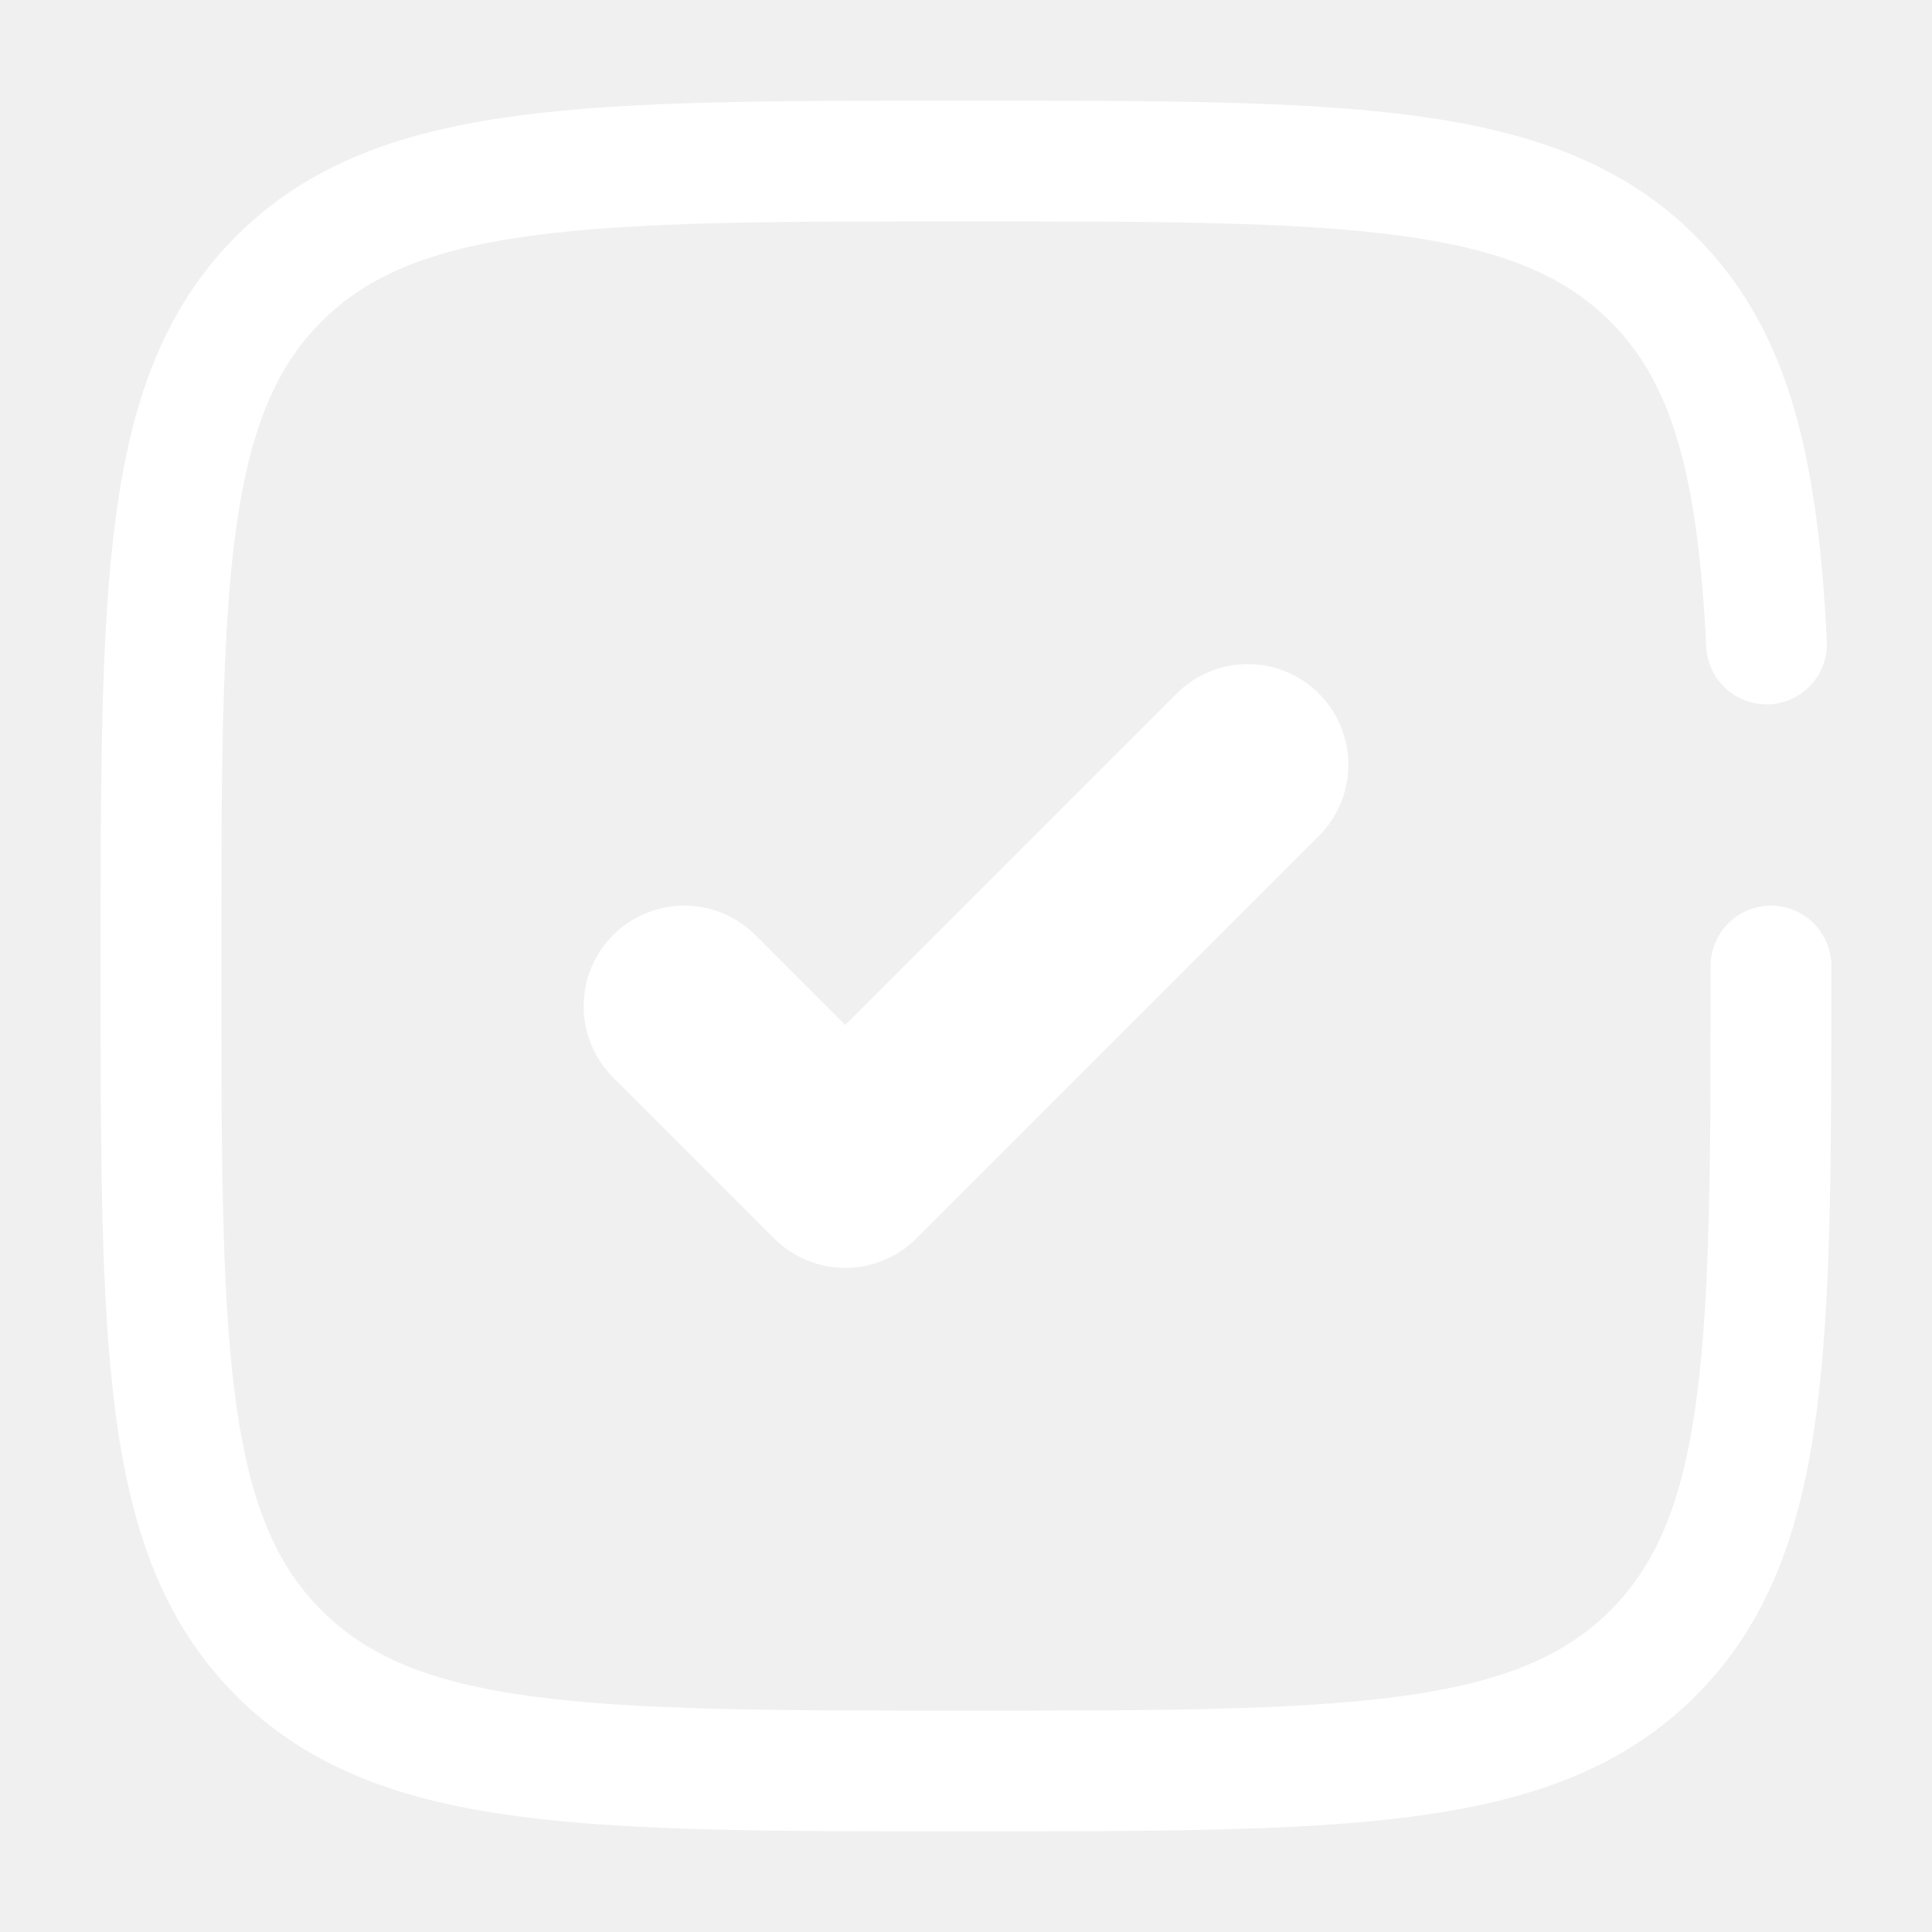
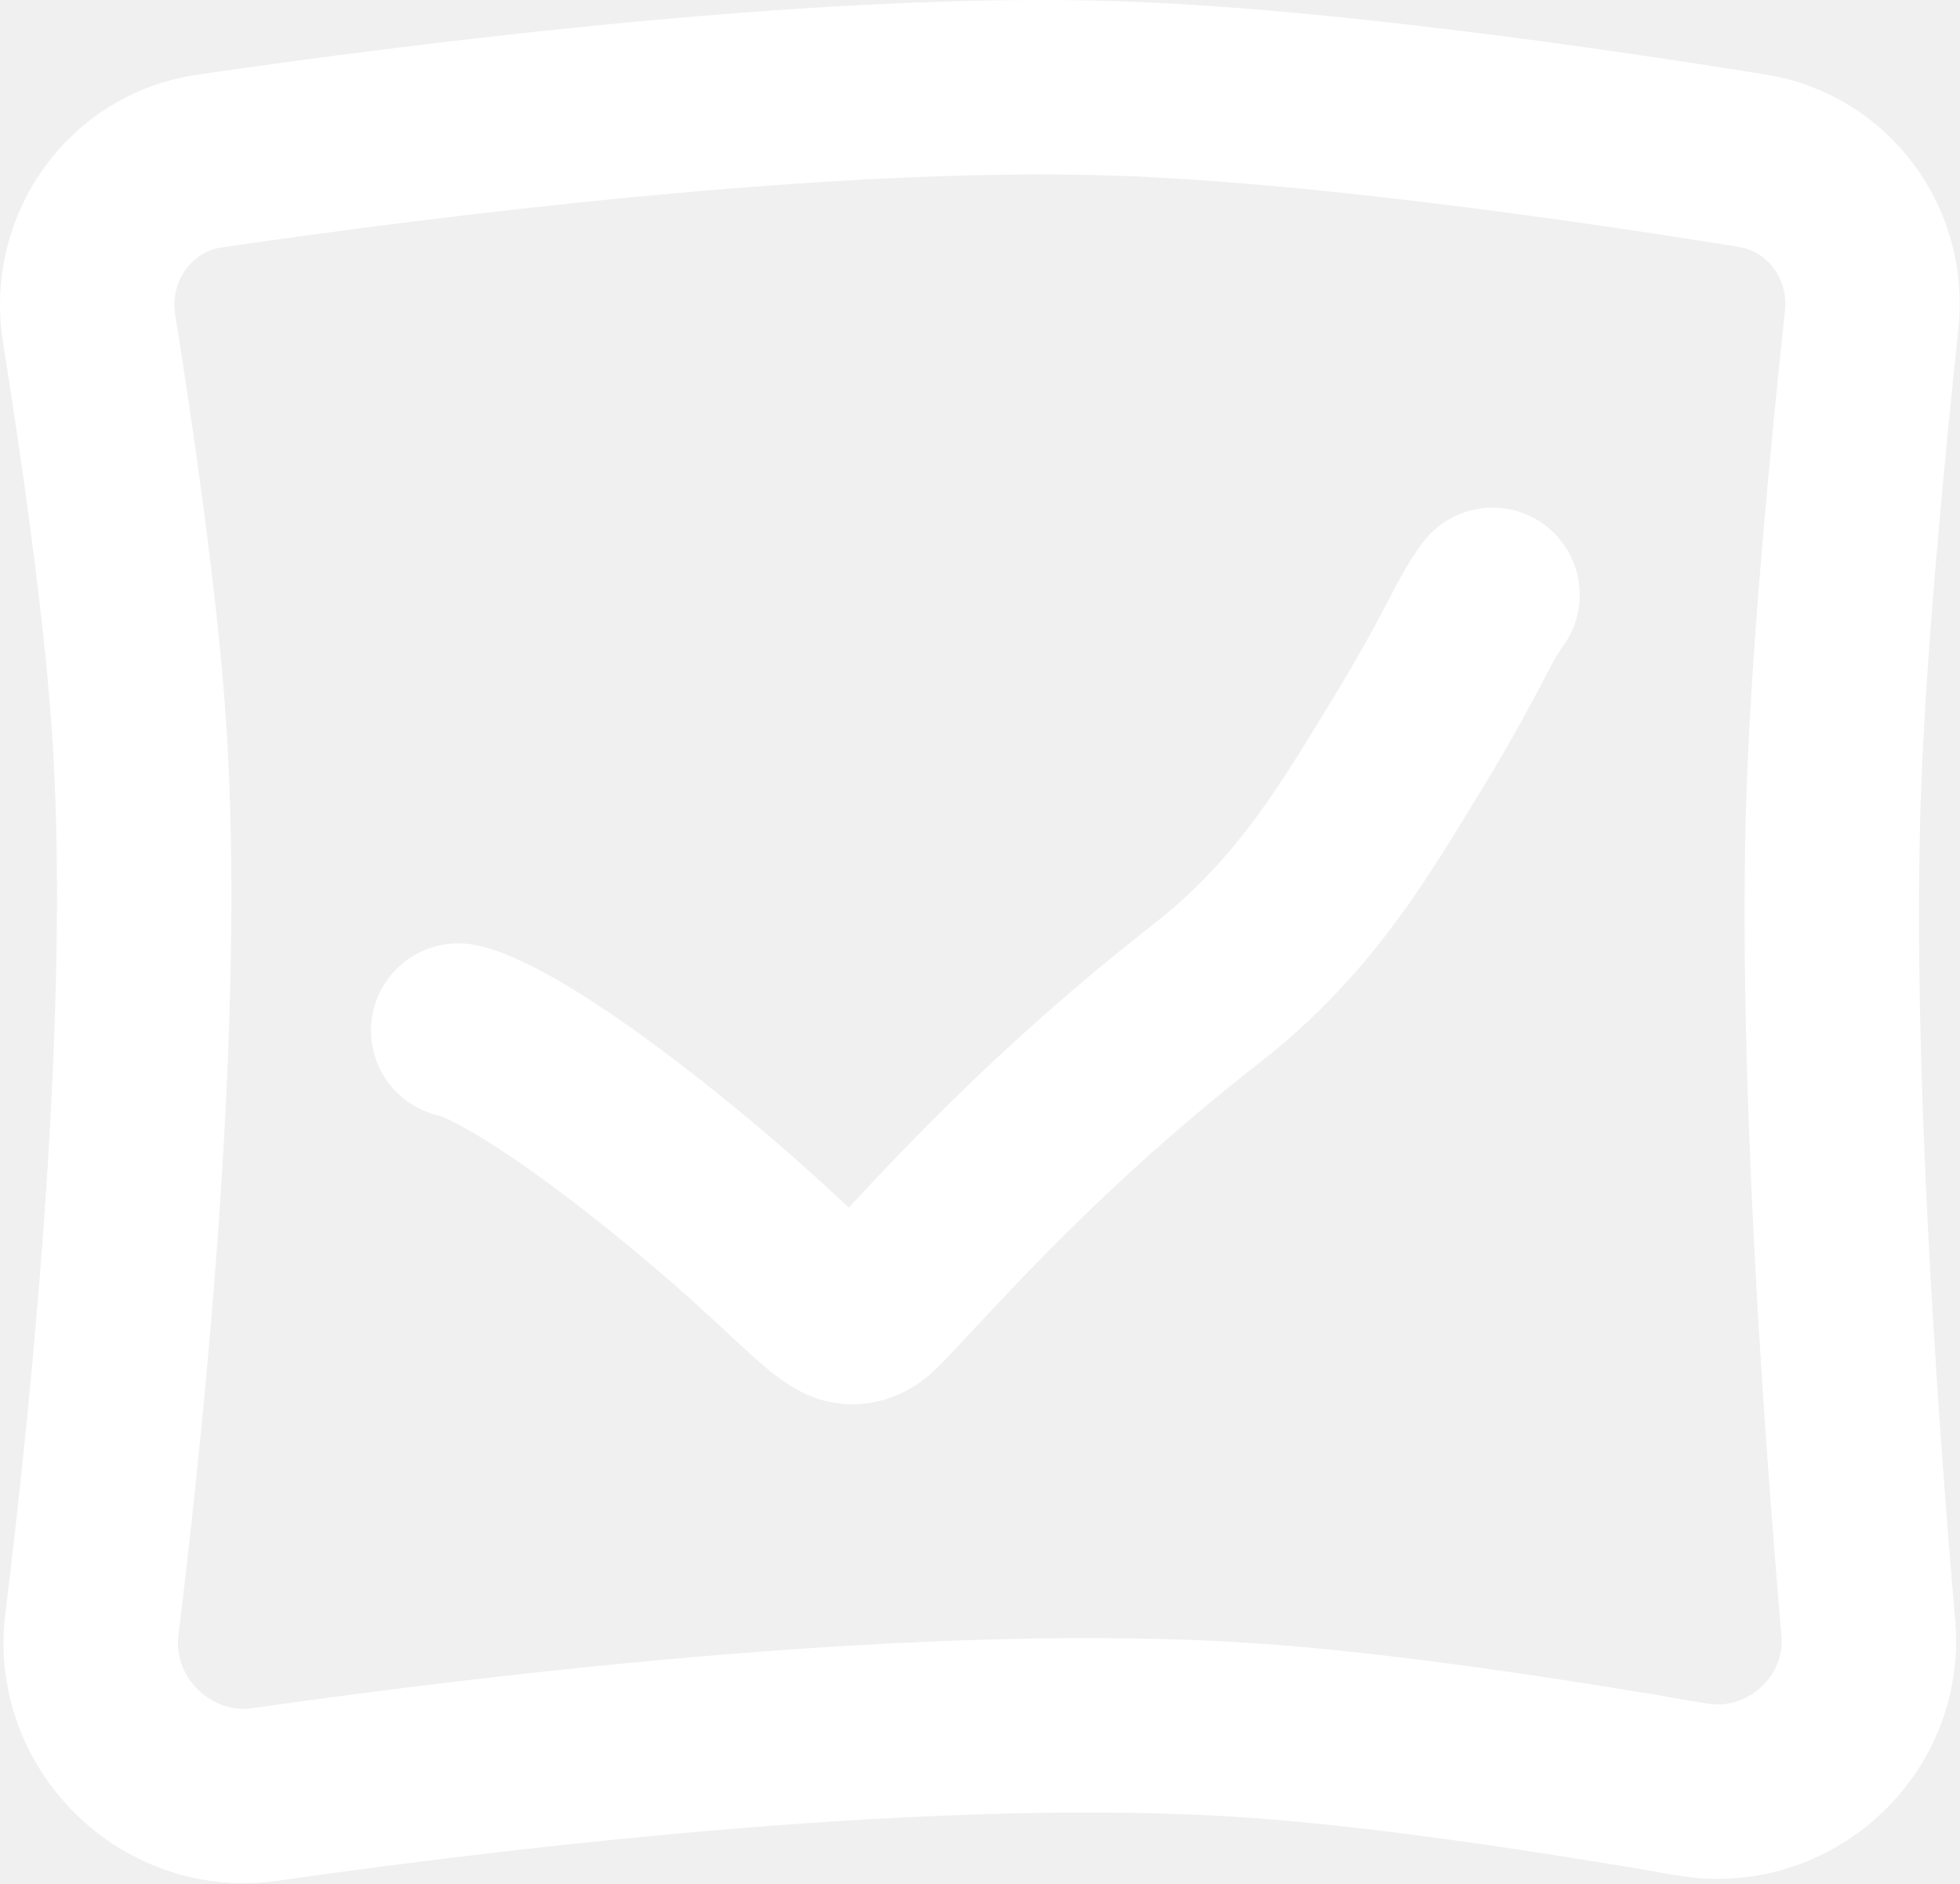
- <svg xmlns="http://www.w3.org/2000/svg" width="800" height="800" fill="none" viewBox="0 0 24 24">
-   <path stroke="#ffffff" stroke-linecap="round" stroke-linejoin="round" stroke-width="2.5" d="m8.5 12.5 2 2 5-5" />
-   <path stroke="#ffffff" stroke-linecap="round" stroke-width="1.5" d="M22 12c0 4.714 0 7.071-1.465 8.535C19.072 22 16.714 22 12 22s-7.071 0-8.536-1.465C2 19.072 2 16.714 2 12s0-7.071 1.464-8.536C4.93 2 7.286 2 12 2s7.071 0 8.535 1.464c.974.974 1.3 2.343 1.41 4.536" />
+ <svg xmlns="http://www.w3.org/2000/svg" width="2697" height="2592" viewBox="0 0 2697 2592" fill="none">
+   <path d="M2523.51 1083.51C2510.27 1445.35 2544.87 1938.3 2570.85 2240.36C2582.43 2375.11 2461.35 2485.3 2328.09 2462.21C2146.61 2430.77 1907.15 2393.75 1721.51 2381.01C1293.63 2351.64 705.519 2420.57 364.471 2469.17C228.842 2488.49 109.765 2371.34 126.432 2235.36C165.591 1915.85 217.913 1384.44 191.007 996.011C179.403 828.479 147.607 608.825 122.57 451.786C105.043 341.858 178.296 237.645 288.448 221.583C580.687 178.968 1133.7 108.796 1532.01 121.511C1810.02 130.386 2188.25 185.247 2410.98 221.102C2515.44 237.919 2586.71 334.325 2575.49 439.537C2556.62 616.429 2530.81 883.812 2523.51 1083.51Z" stroke="white" stroke-width="240" />
+   <path d="M630.507 1418.03C650.048 1421.13 733.395 1452.49 927.743 1610.62C1074.7 1730.18 1125.6 1794.47 1159.82 1809.55C1175.57 1816.48 1192.08 1809.8 1204.74 1797.13C1269.65 1732.17 1414.16 1558.98 1660.44 1366.83C1798.13 1259.4 1867.8 1135.93 1939.73 1018.23C1966.14 975.309 1994.16 925.428 2021.31 873.079C2032.8 851.04 2039.66 838.187 2053.73 818.511" stroke="white" stroke-width="240" stroke-linecap="round" />
</svg>
